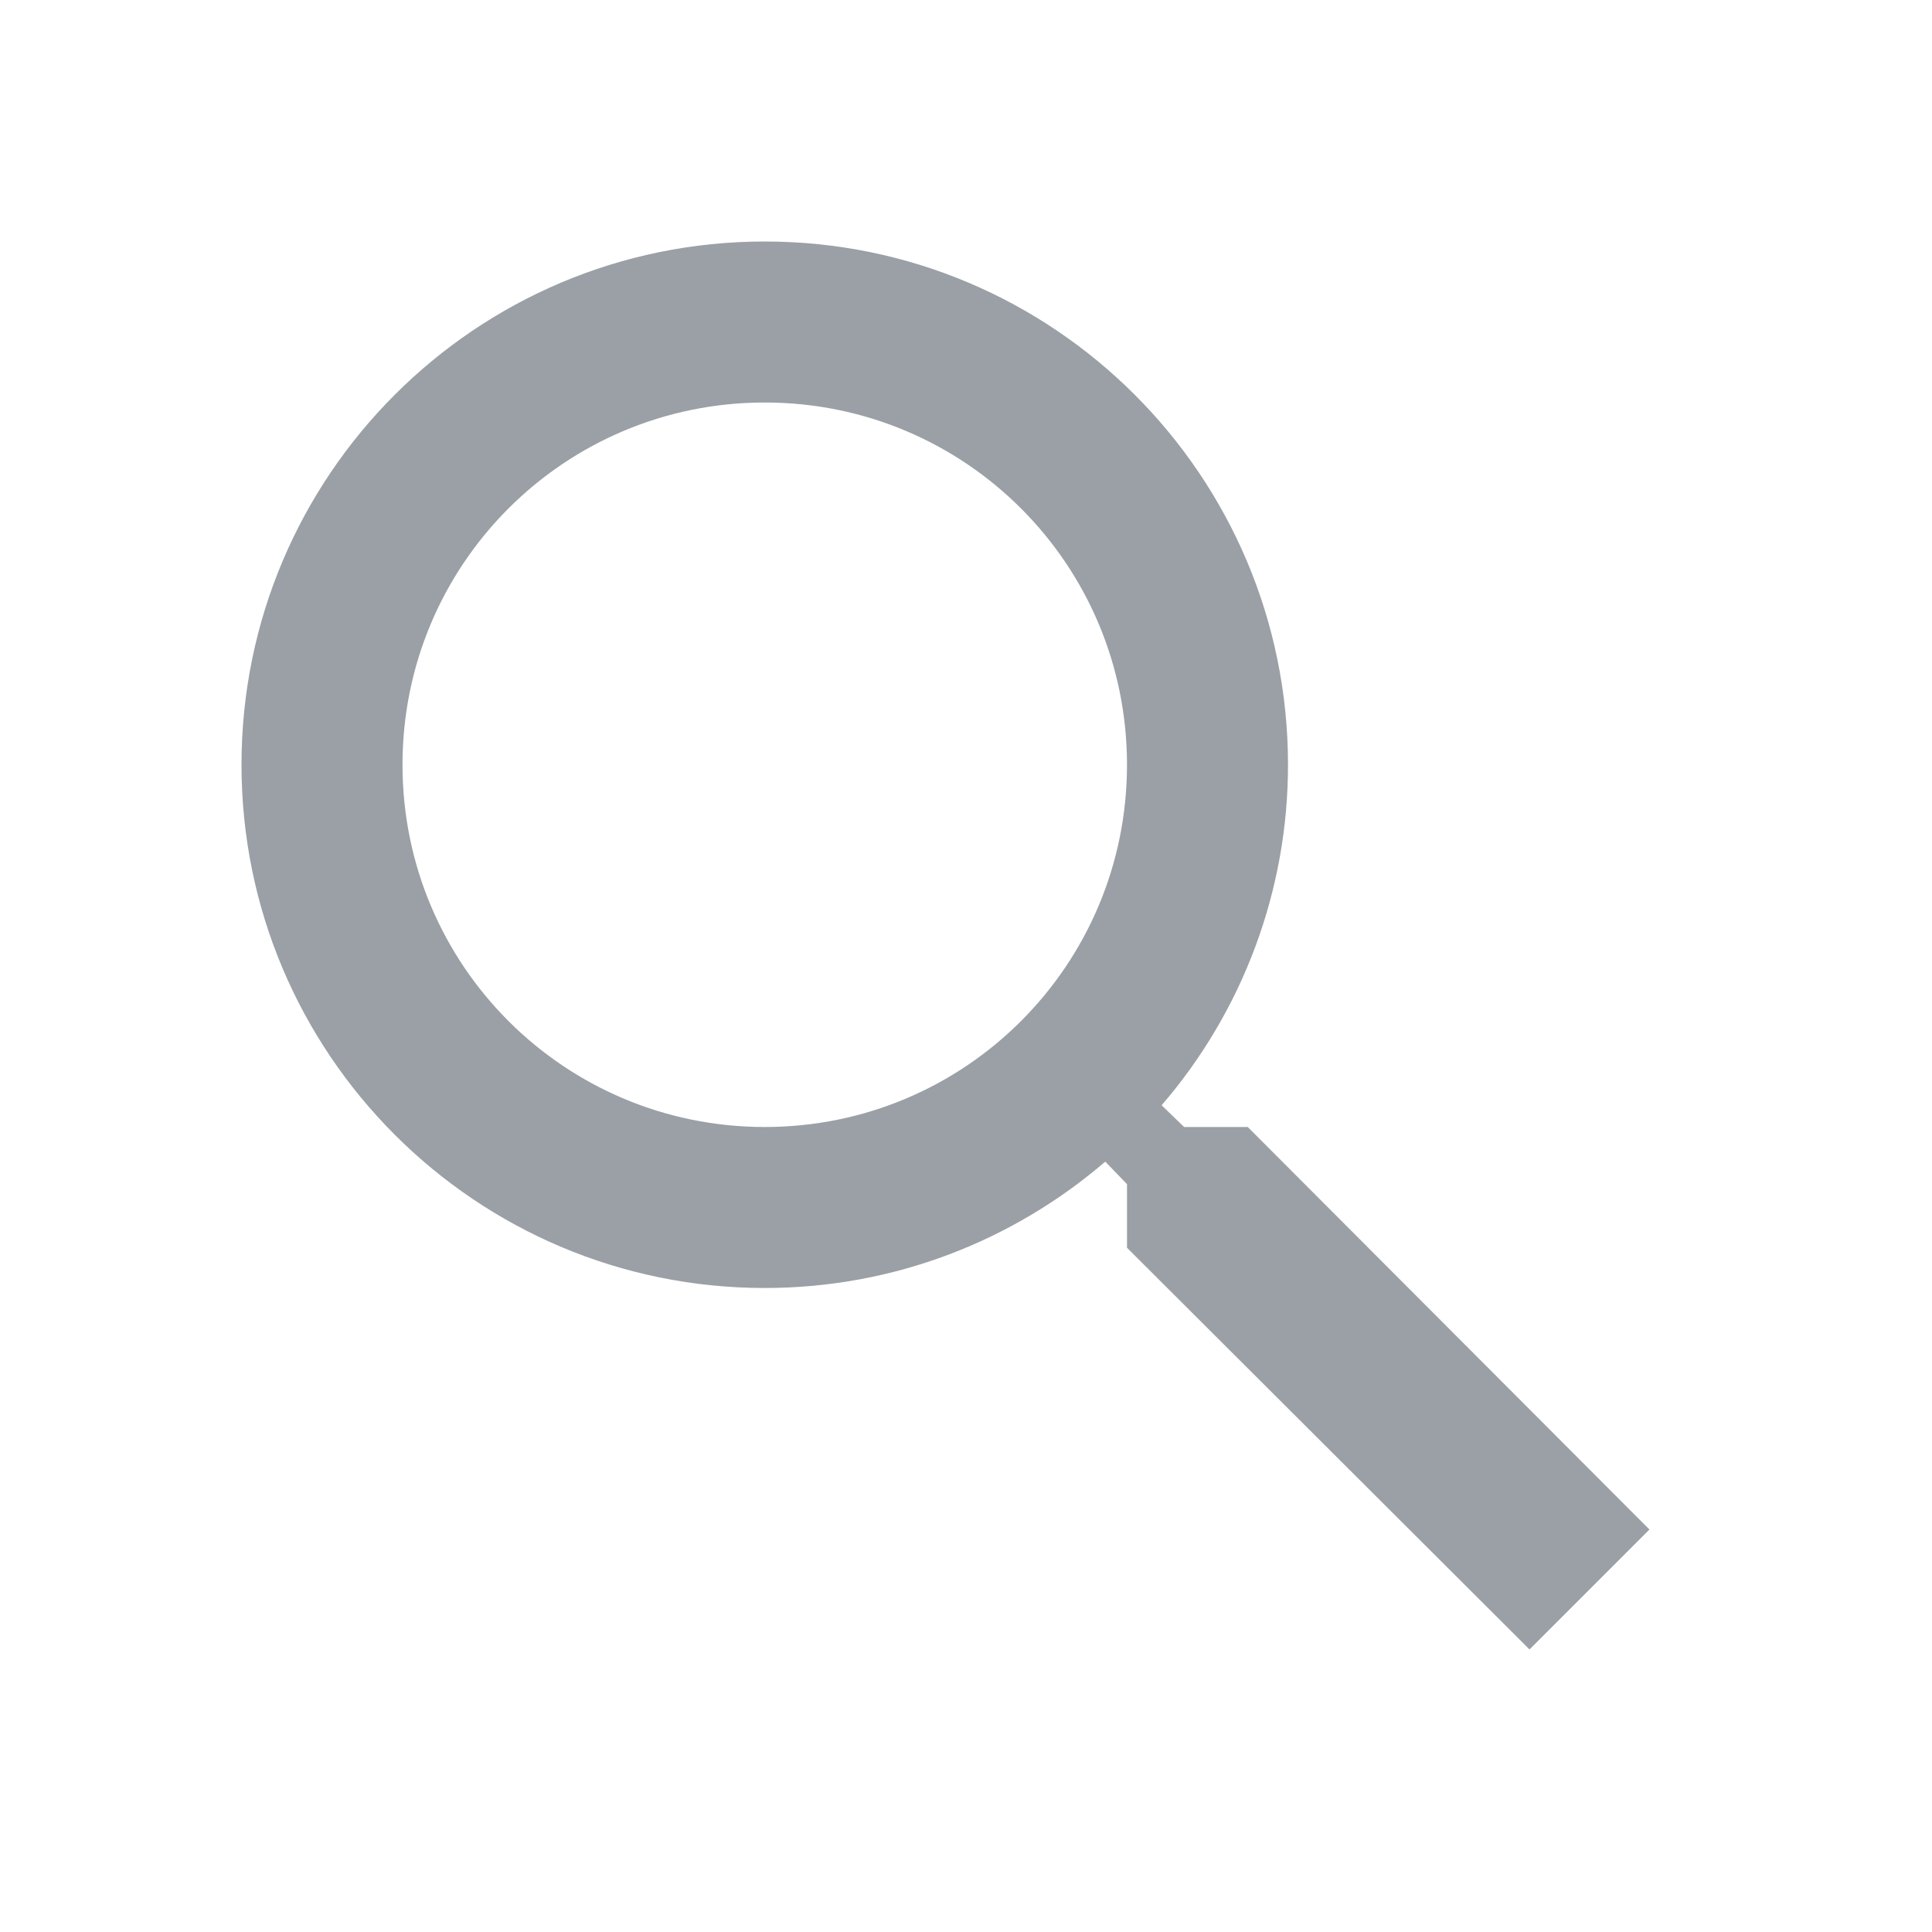
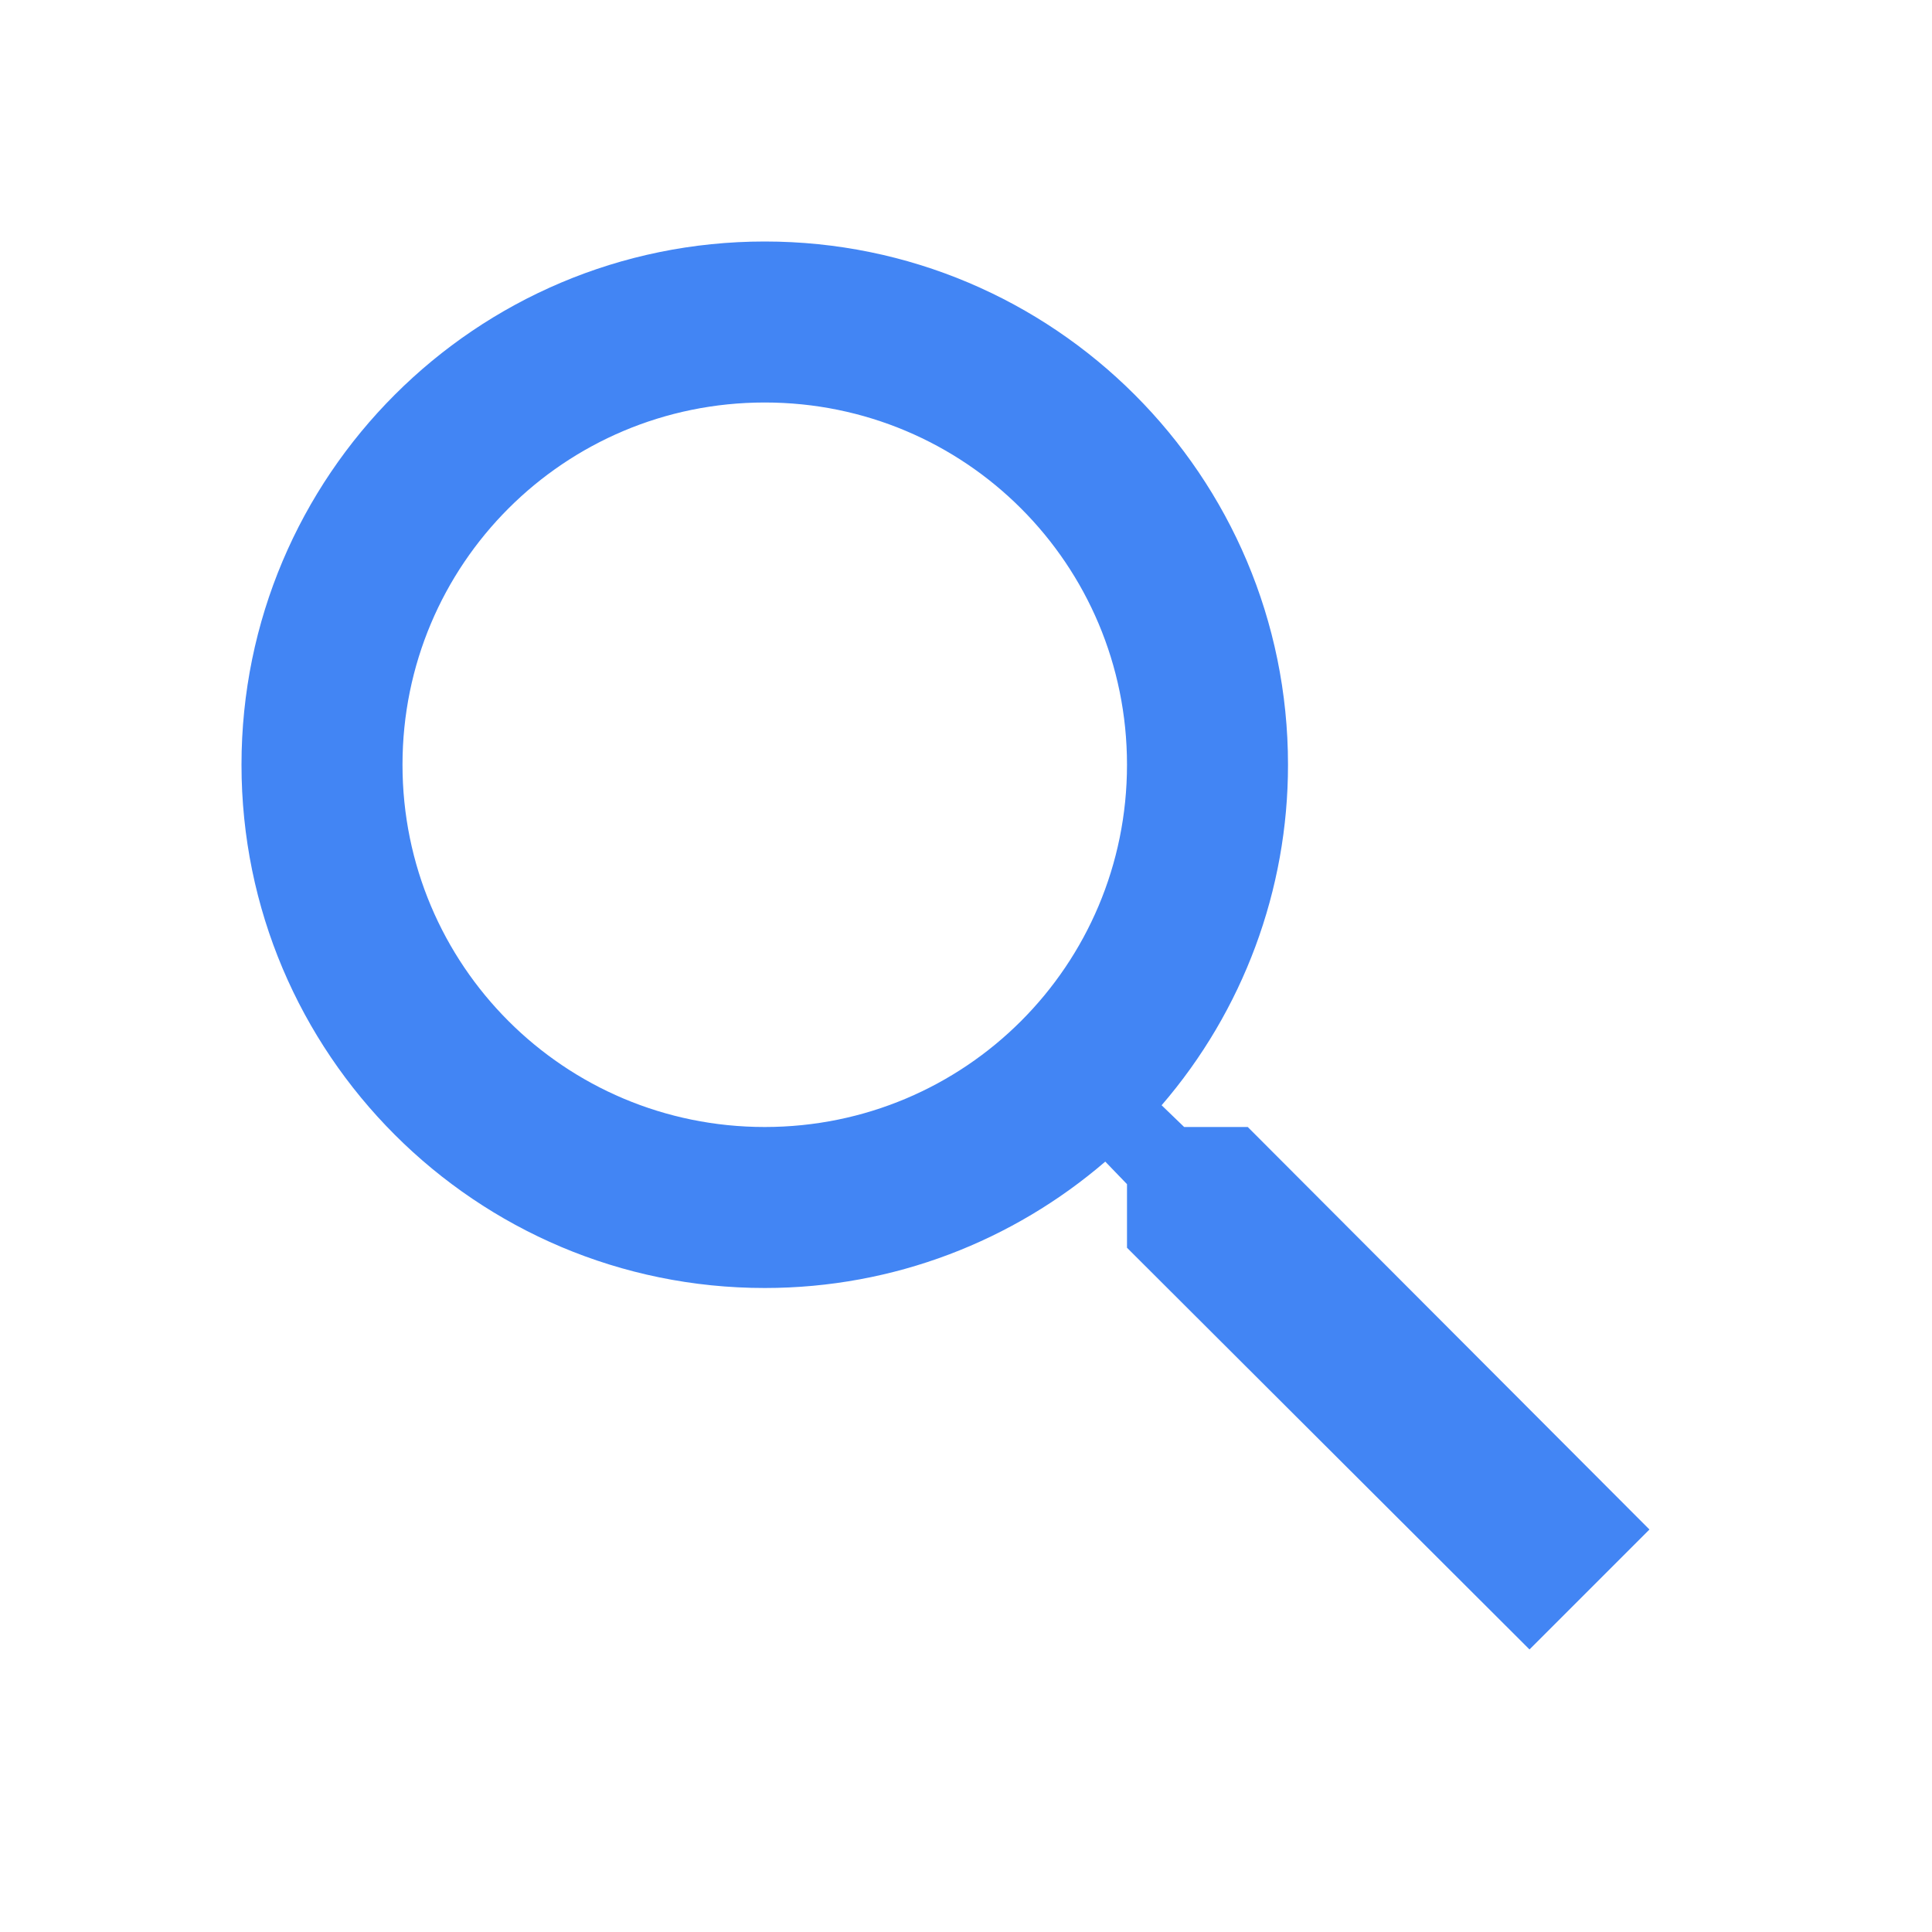
<svg xmlns="http://www.w3.org/2000/svg" focusable="false" viewBox="0 0 24 24">
-   <path fill="#9aa0a6" d="M15.5 14h-.79l-.28-.27A6.471 6.471 0 0 0 16 9.5 6.5 6.5 0 1 0 9.5 16c1.61 0 3.09-.59 4.23-1.57l.27.28v.79l5 4.99L20.49 19l-4.99-5zm-6 0C7.01 14 5 11.99 5 9.5S7.01 5 9.5 5 14 7.01 14 9.5 11.99 14 9.5 14z" />
+   <path fill="#4285f4" d="M15.5 14h-.79l-.28-.27A6.471 6.471 0 0 0 16 9.5 6.5 6.5 0 1 0 9.5 16c1.61 0 3.09-.59 4.23-1.57l.27.28v.79l5 4.99L20.49 19l-4.99-5zm-6 0C7.01 14 5 11.99 5 9.5S7.01 5 9.5 5 14 7.01 14 9.5 11.99 14 9.5 14z" />
</svg>
